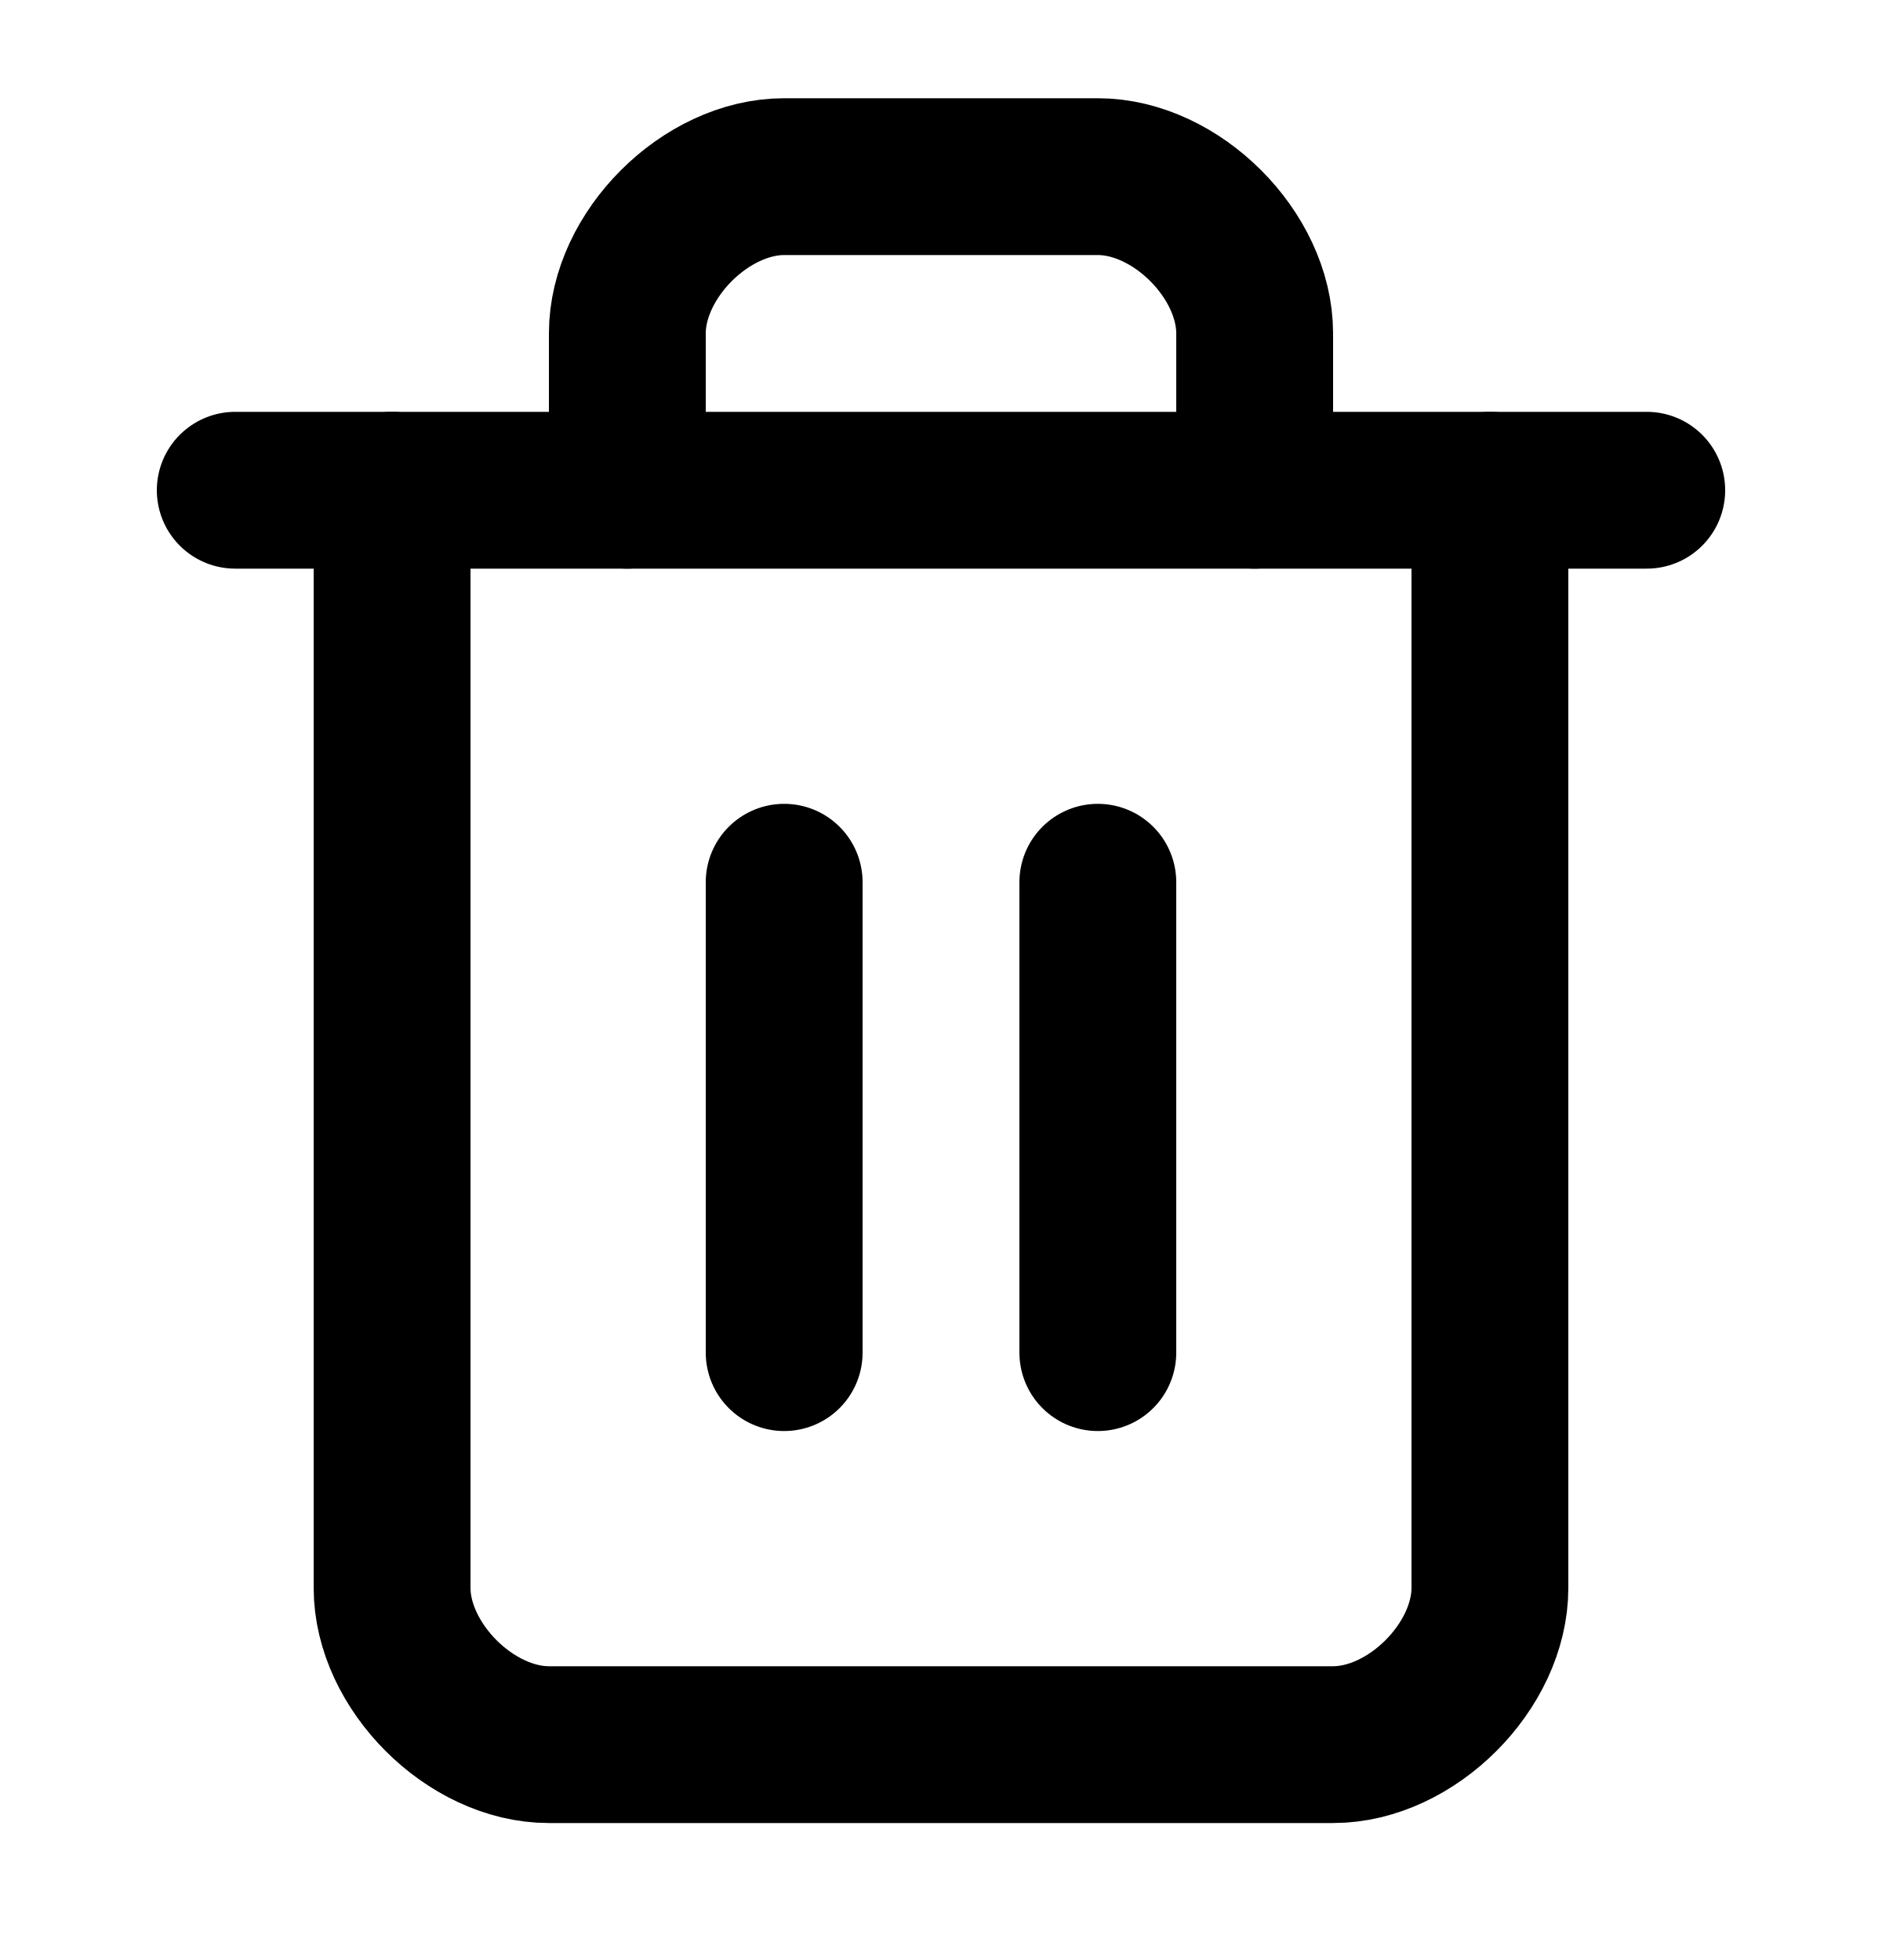
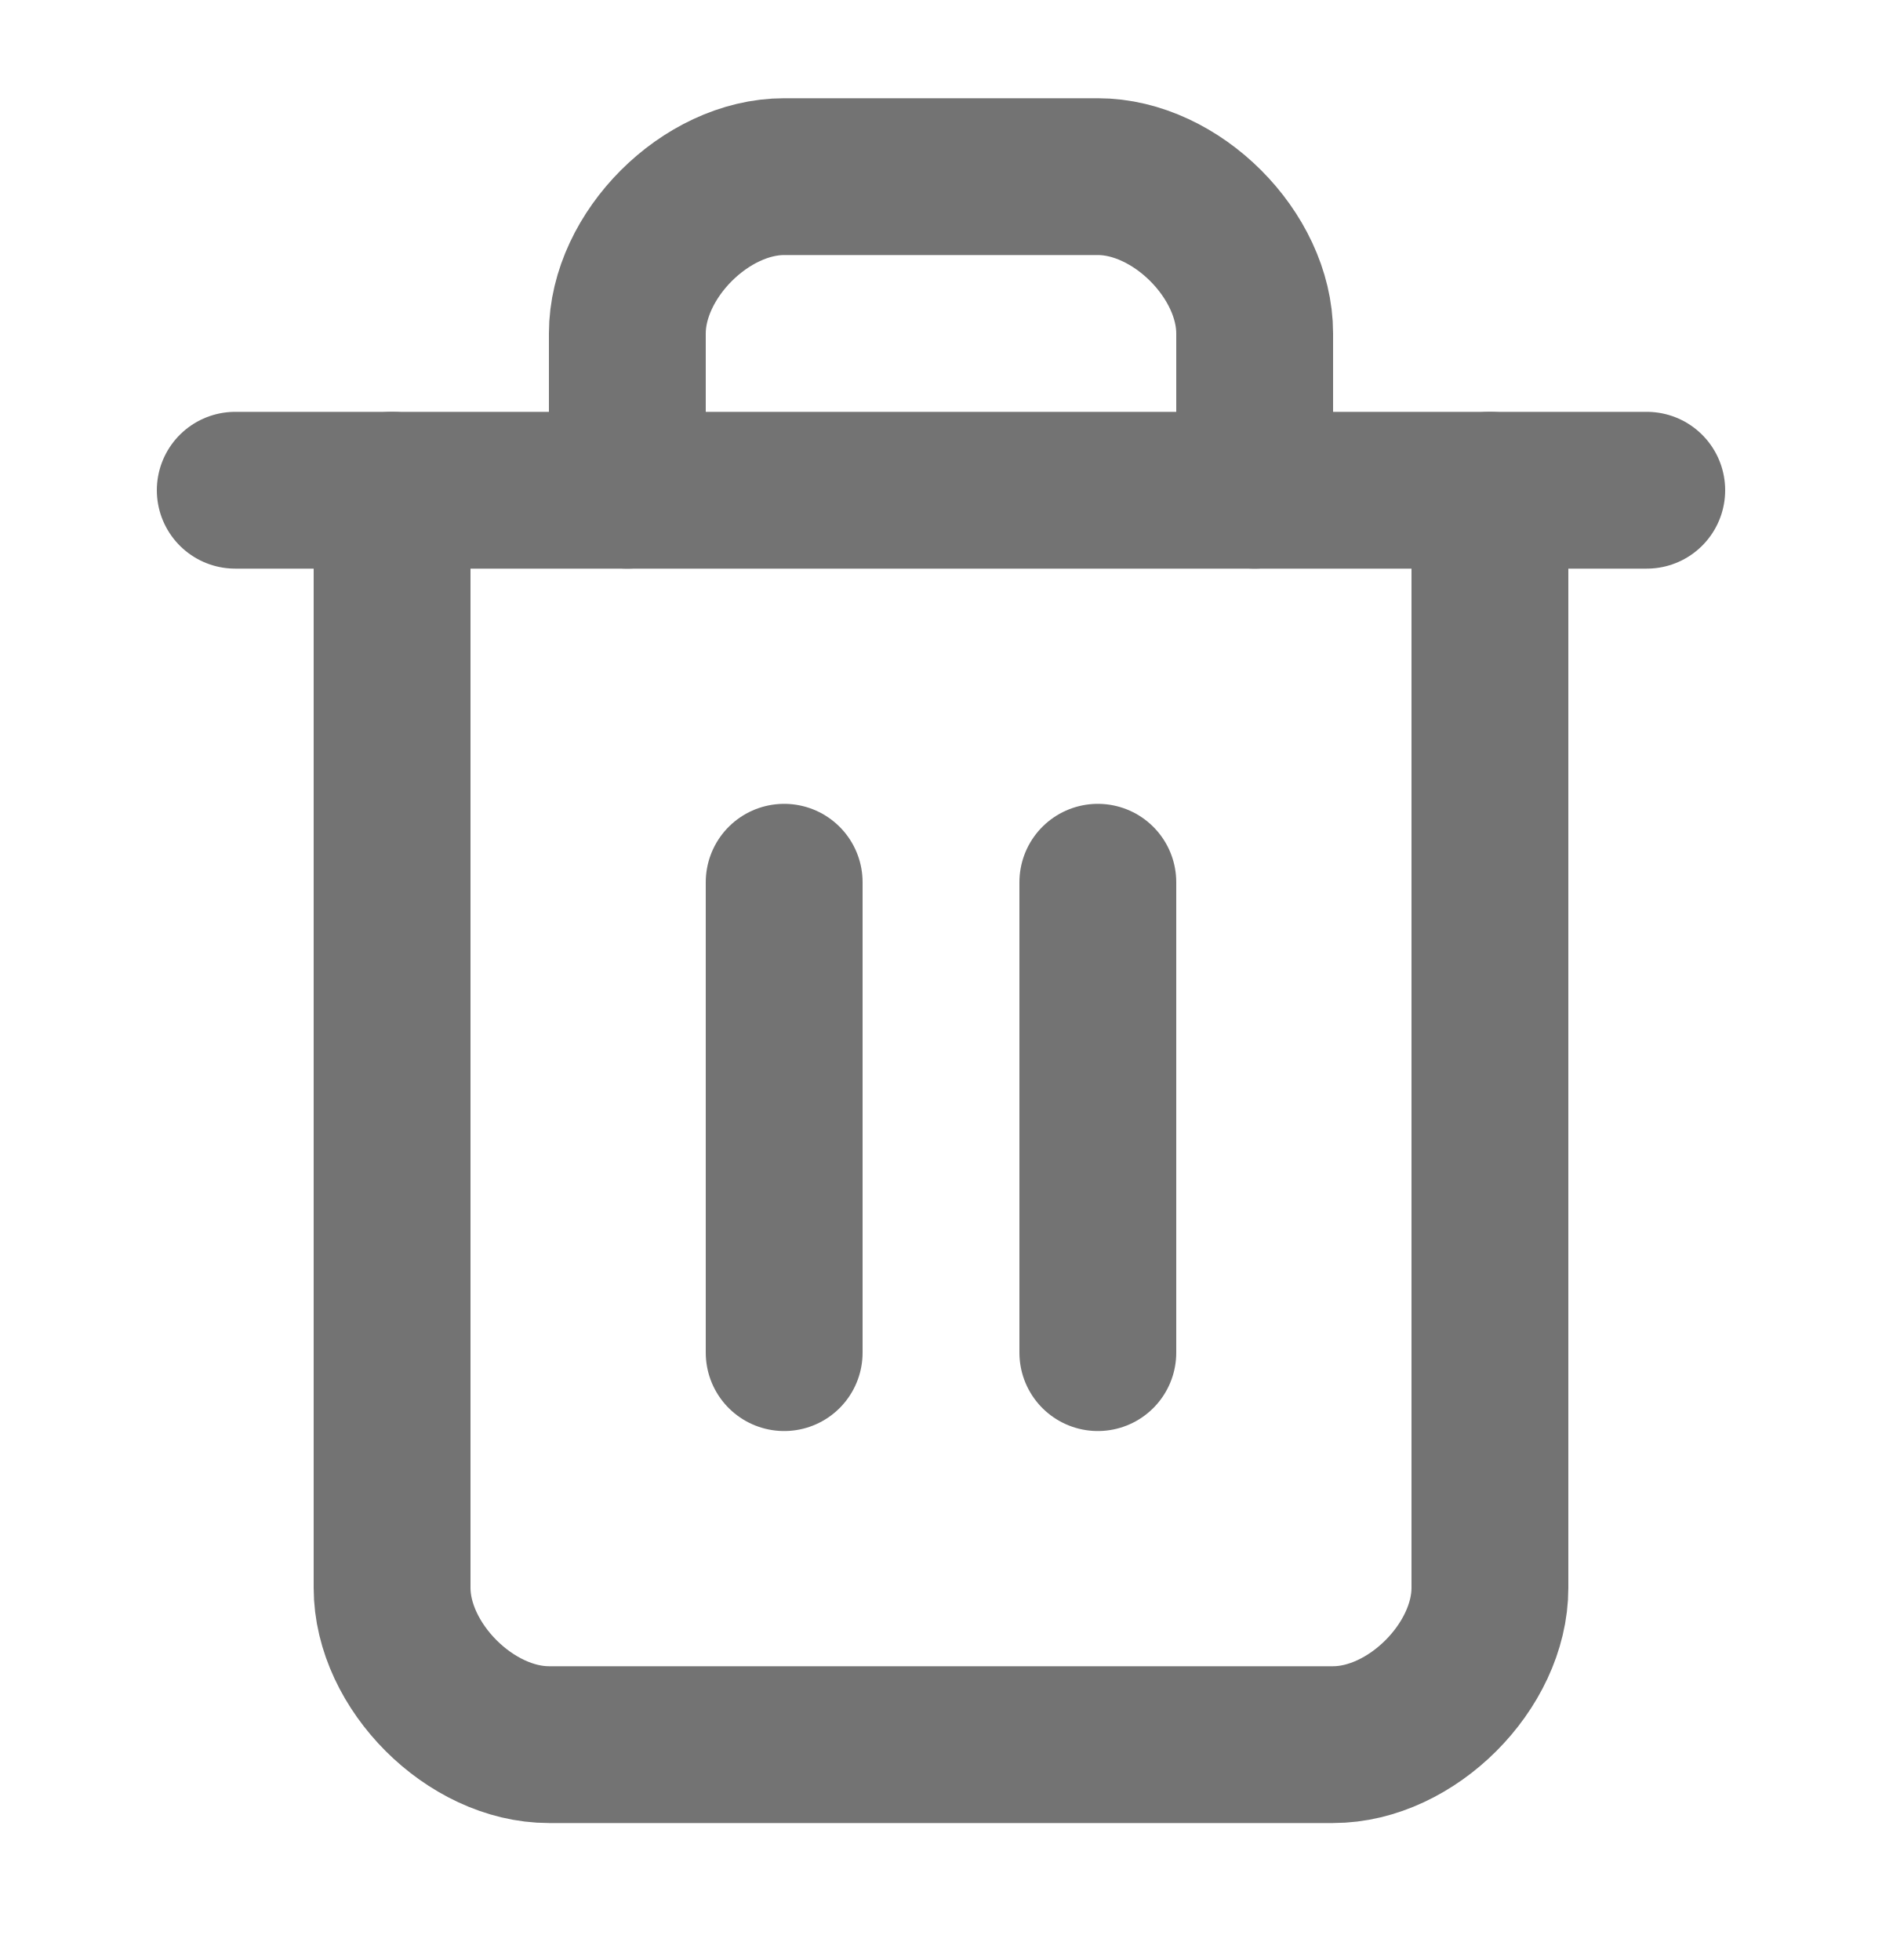
<svg xmlns="http://www.w3.org/2000/svg" width="24" height="25" viewBox="0 0 24 25" fill="none">
-   <path d="M3 6.253H21" stroke="black" stroke-width="2" stroke-linecap="round" stroke-linejoin="round" />
-   <path d="M19 6.253V20.253C19 21.253 18 22.253 17 22.253H7C6 22.253 5 21.253 5 20.253V6.253" stroke="black" stroke-width="2" stroke-linecap="round" stroke-linejoin="round" />
-   <path d="M8 6.253V4.253C8 3.253 9 2.253 10 2.253H14C15 2.253 16 3.253 16 4.253V6.253" stroke="black" stroke-width="2" stroke-linecap="round" stroke-linejoin="round" />
-   <path d="M10 11.253V17.253" stroke="black" stroke-width="2" stroke-linecap="round" stroke-linejoin="round" />
-   <path d="M14 11.253V17.253" stroke="black" stroke-width="2" stroke-linecap="round" stroke-linejoin="round" />
+   <path d="M3 6.253H21" stroke="#737373" stroke-width="2" stroke-linecap="round" stroke-linejoin="round" />
+   <path d="M19 6.253V20.253C19 21.253 18 22.253 17 22.253H7C6 22.253 5 21.253 5 20.253V6.253" stroke="#737373" stroke-width="2" stroke-linecap="round" stroke-linejoin="round" />
+   <path d="M8 6.253V4.253C8 3.253 9 2.253 10 2.253H14C15 2.253 16 3.253 16 4.253V6.253" stroke="#737373" stroke-width="2" stroke-linecap="round" stroke-linejoin="round" />
+   <path d="M10 11.253V17.253" stroke="#737373" stroke-width="2" stroke-linecap="round" stroke-linejoin="round" />
+   <path d="M14 11.253V17.253" stroke="#737373" stroke-width="2" stroke-linecap="round" stroke-linejoin="round" />
</svg>
